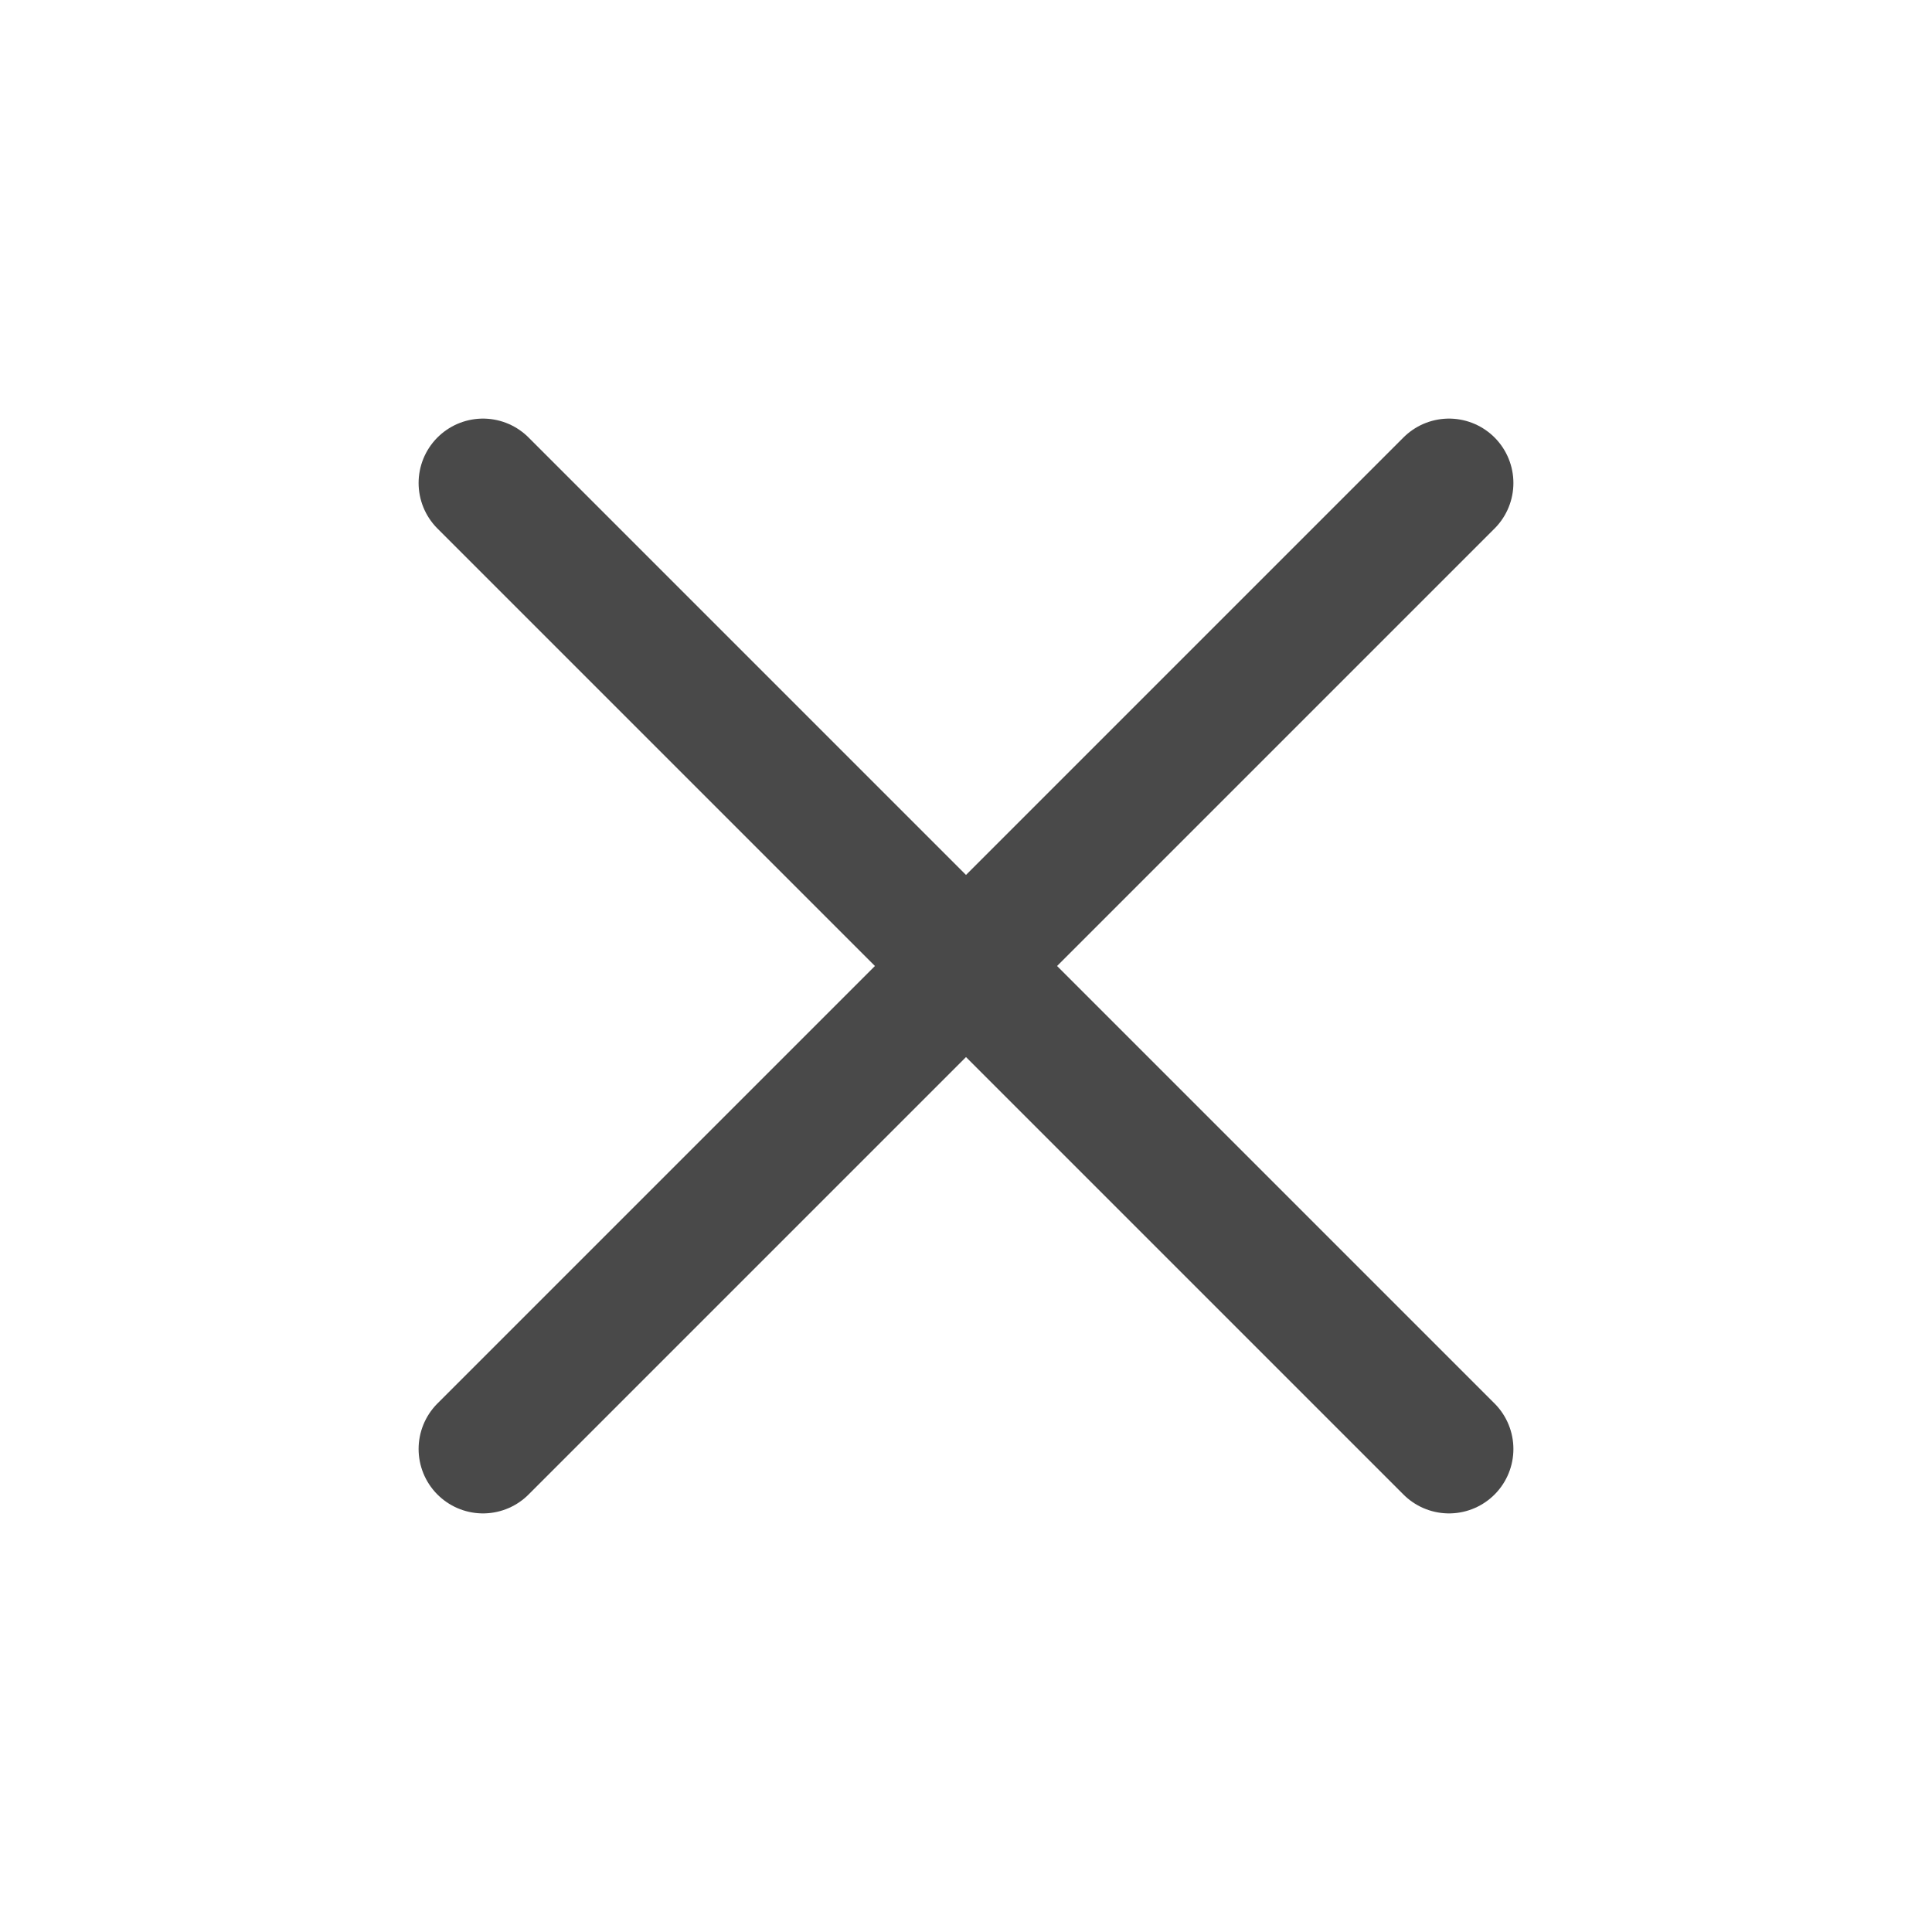
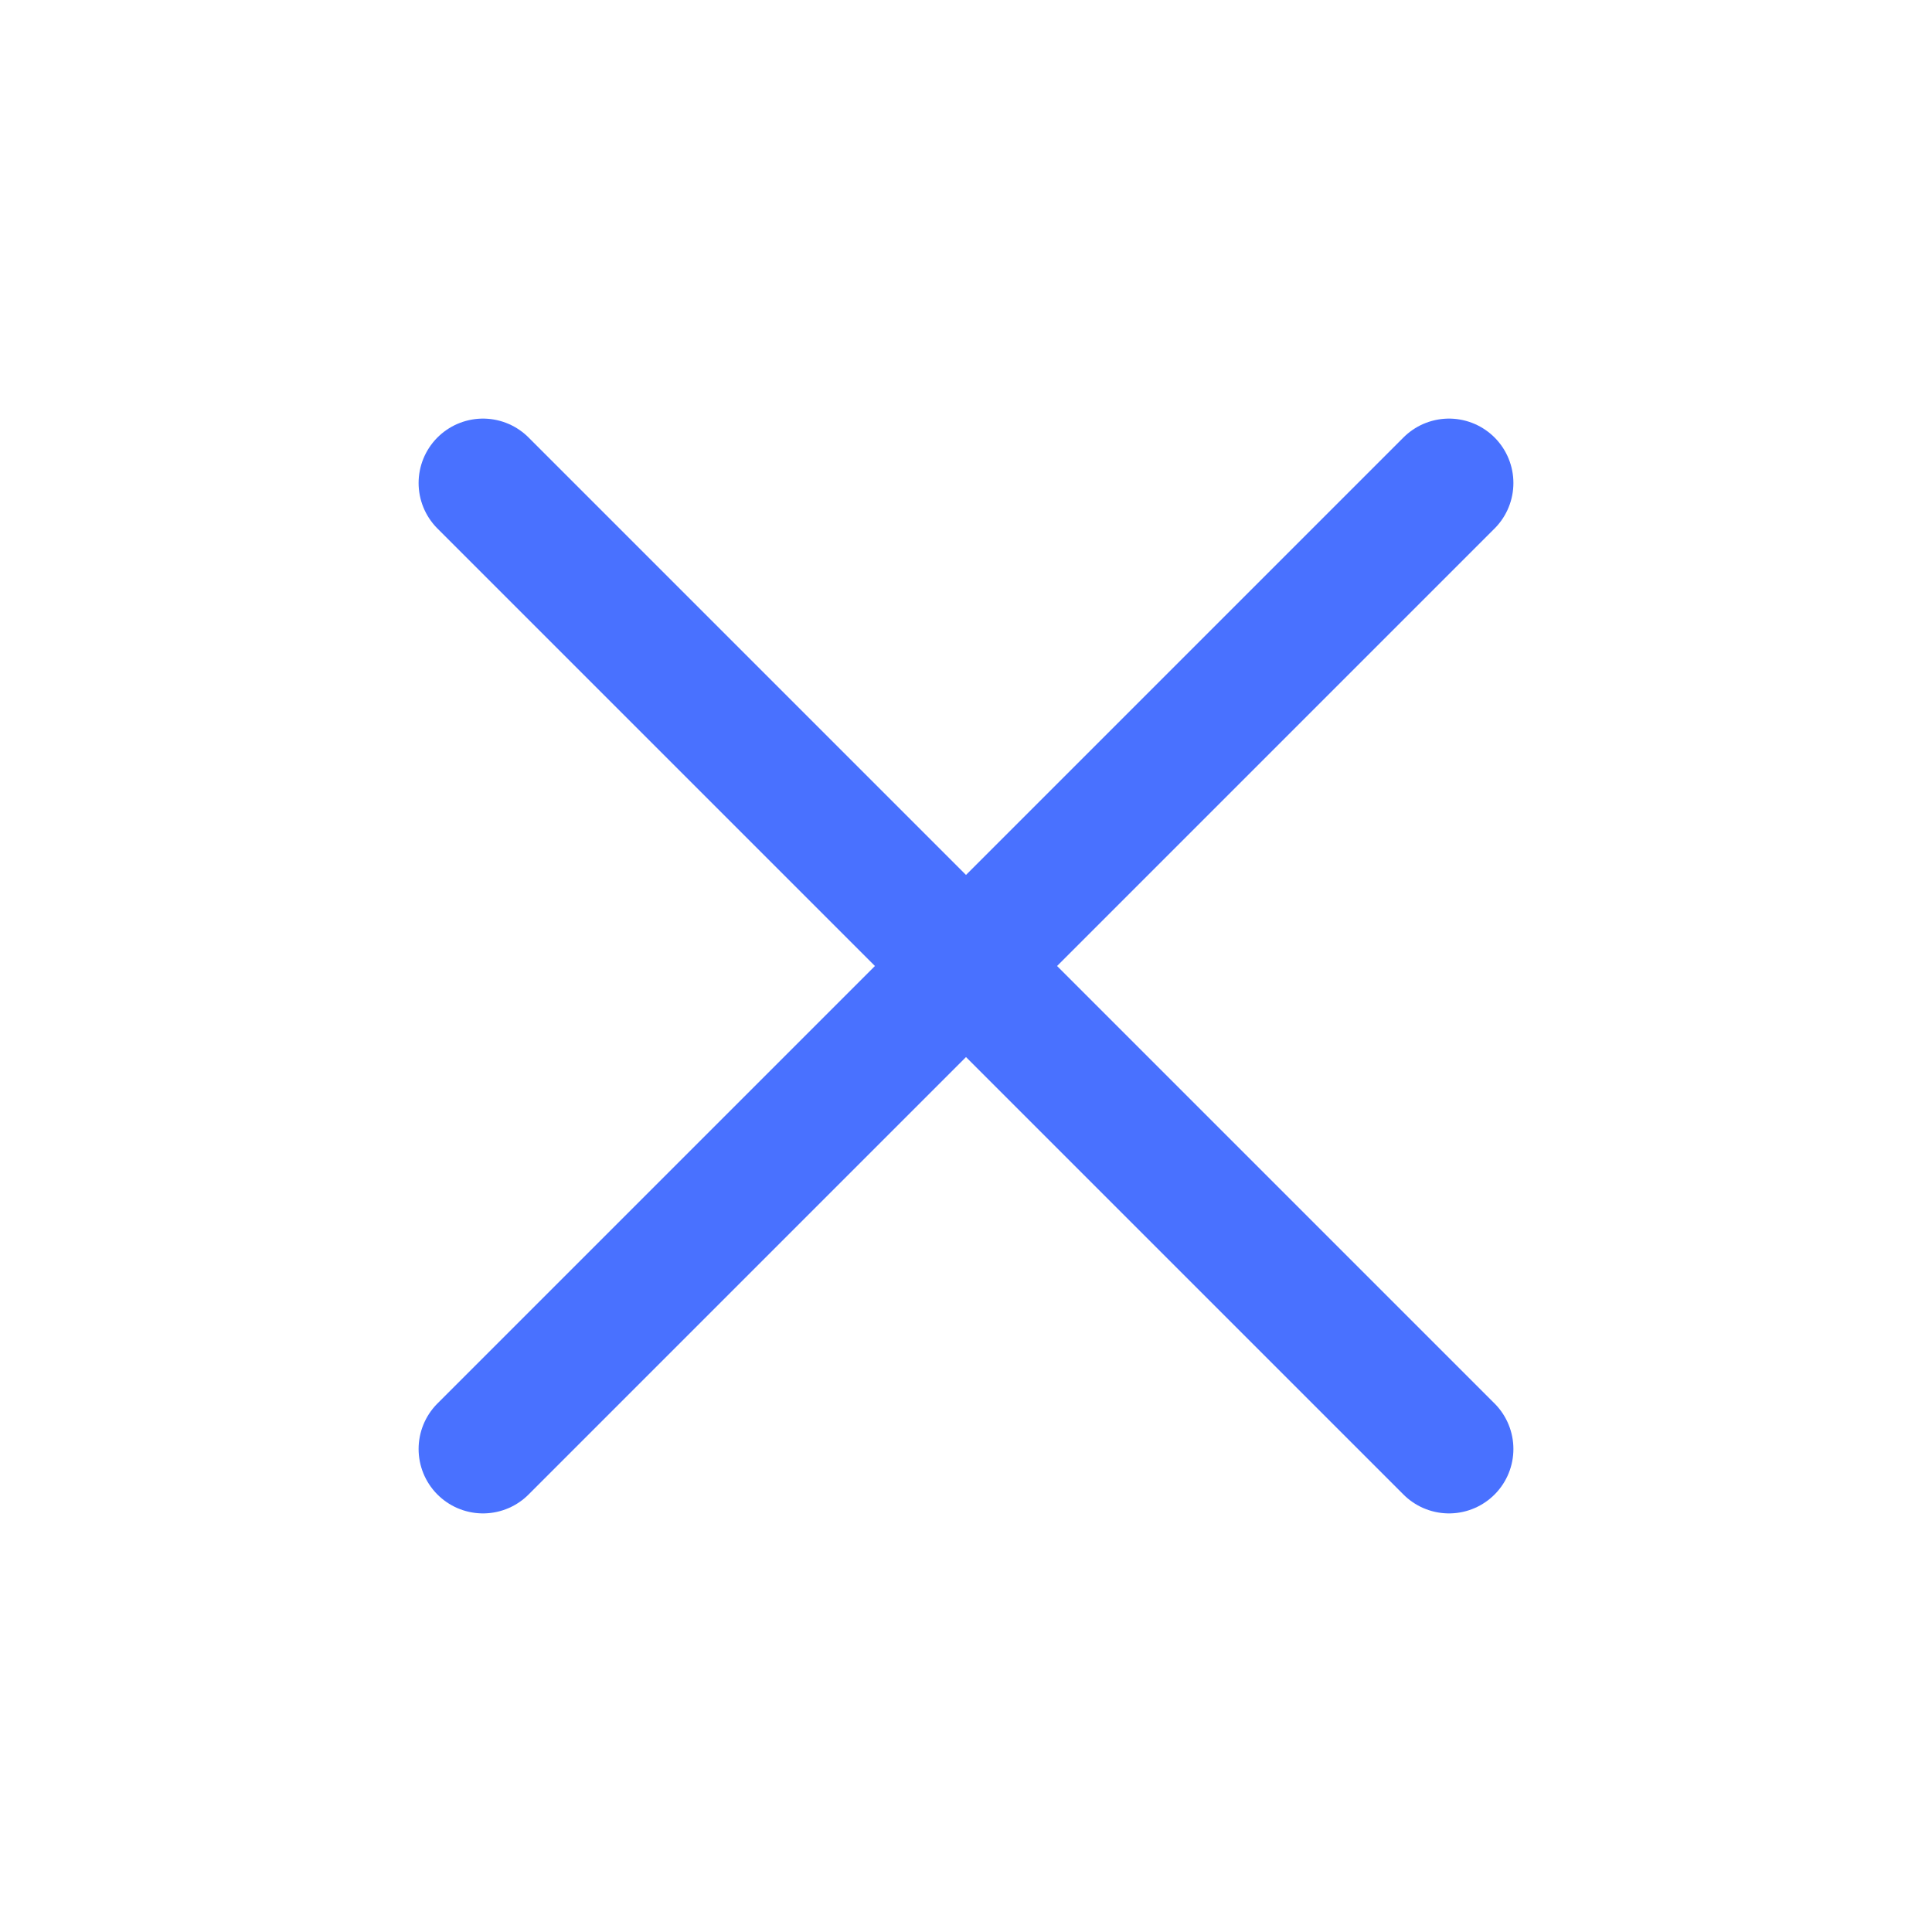
<svg xmlns="http://www.w3.org/2000/svg" width="30" height="30" viewBox="0 0 30 30" fill="none">
-   <path d="M22.5 7.5L7.5 22.5" stroke="#494949" stroke-width="2" stroke-linecap="round" stroke-linejoin="round" />
-   <path d="M7.5 7.5L22.5 22.5" stroke="#494949" stroke-width="2" stroke-linecap="round" stroke-linejoin="round" />
+   <path d="M22.5 7.5L7.5 22.5" stroke="#4971FF" stroke-width="2" stroke-linecap="round" stroke-linejoin="round" />
+   <path d="M7.5 7.5L22.5 22.5" stroke="#4971FF" stroke-width="2" stroke-linecap="round" stroke-linejoin="round" />
</svg>
